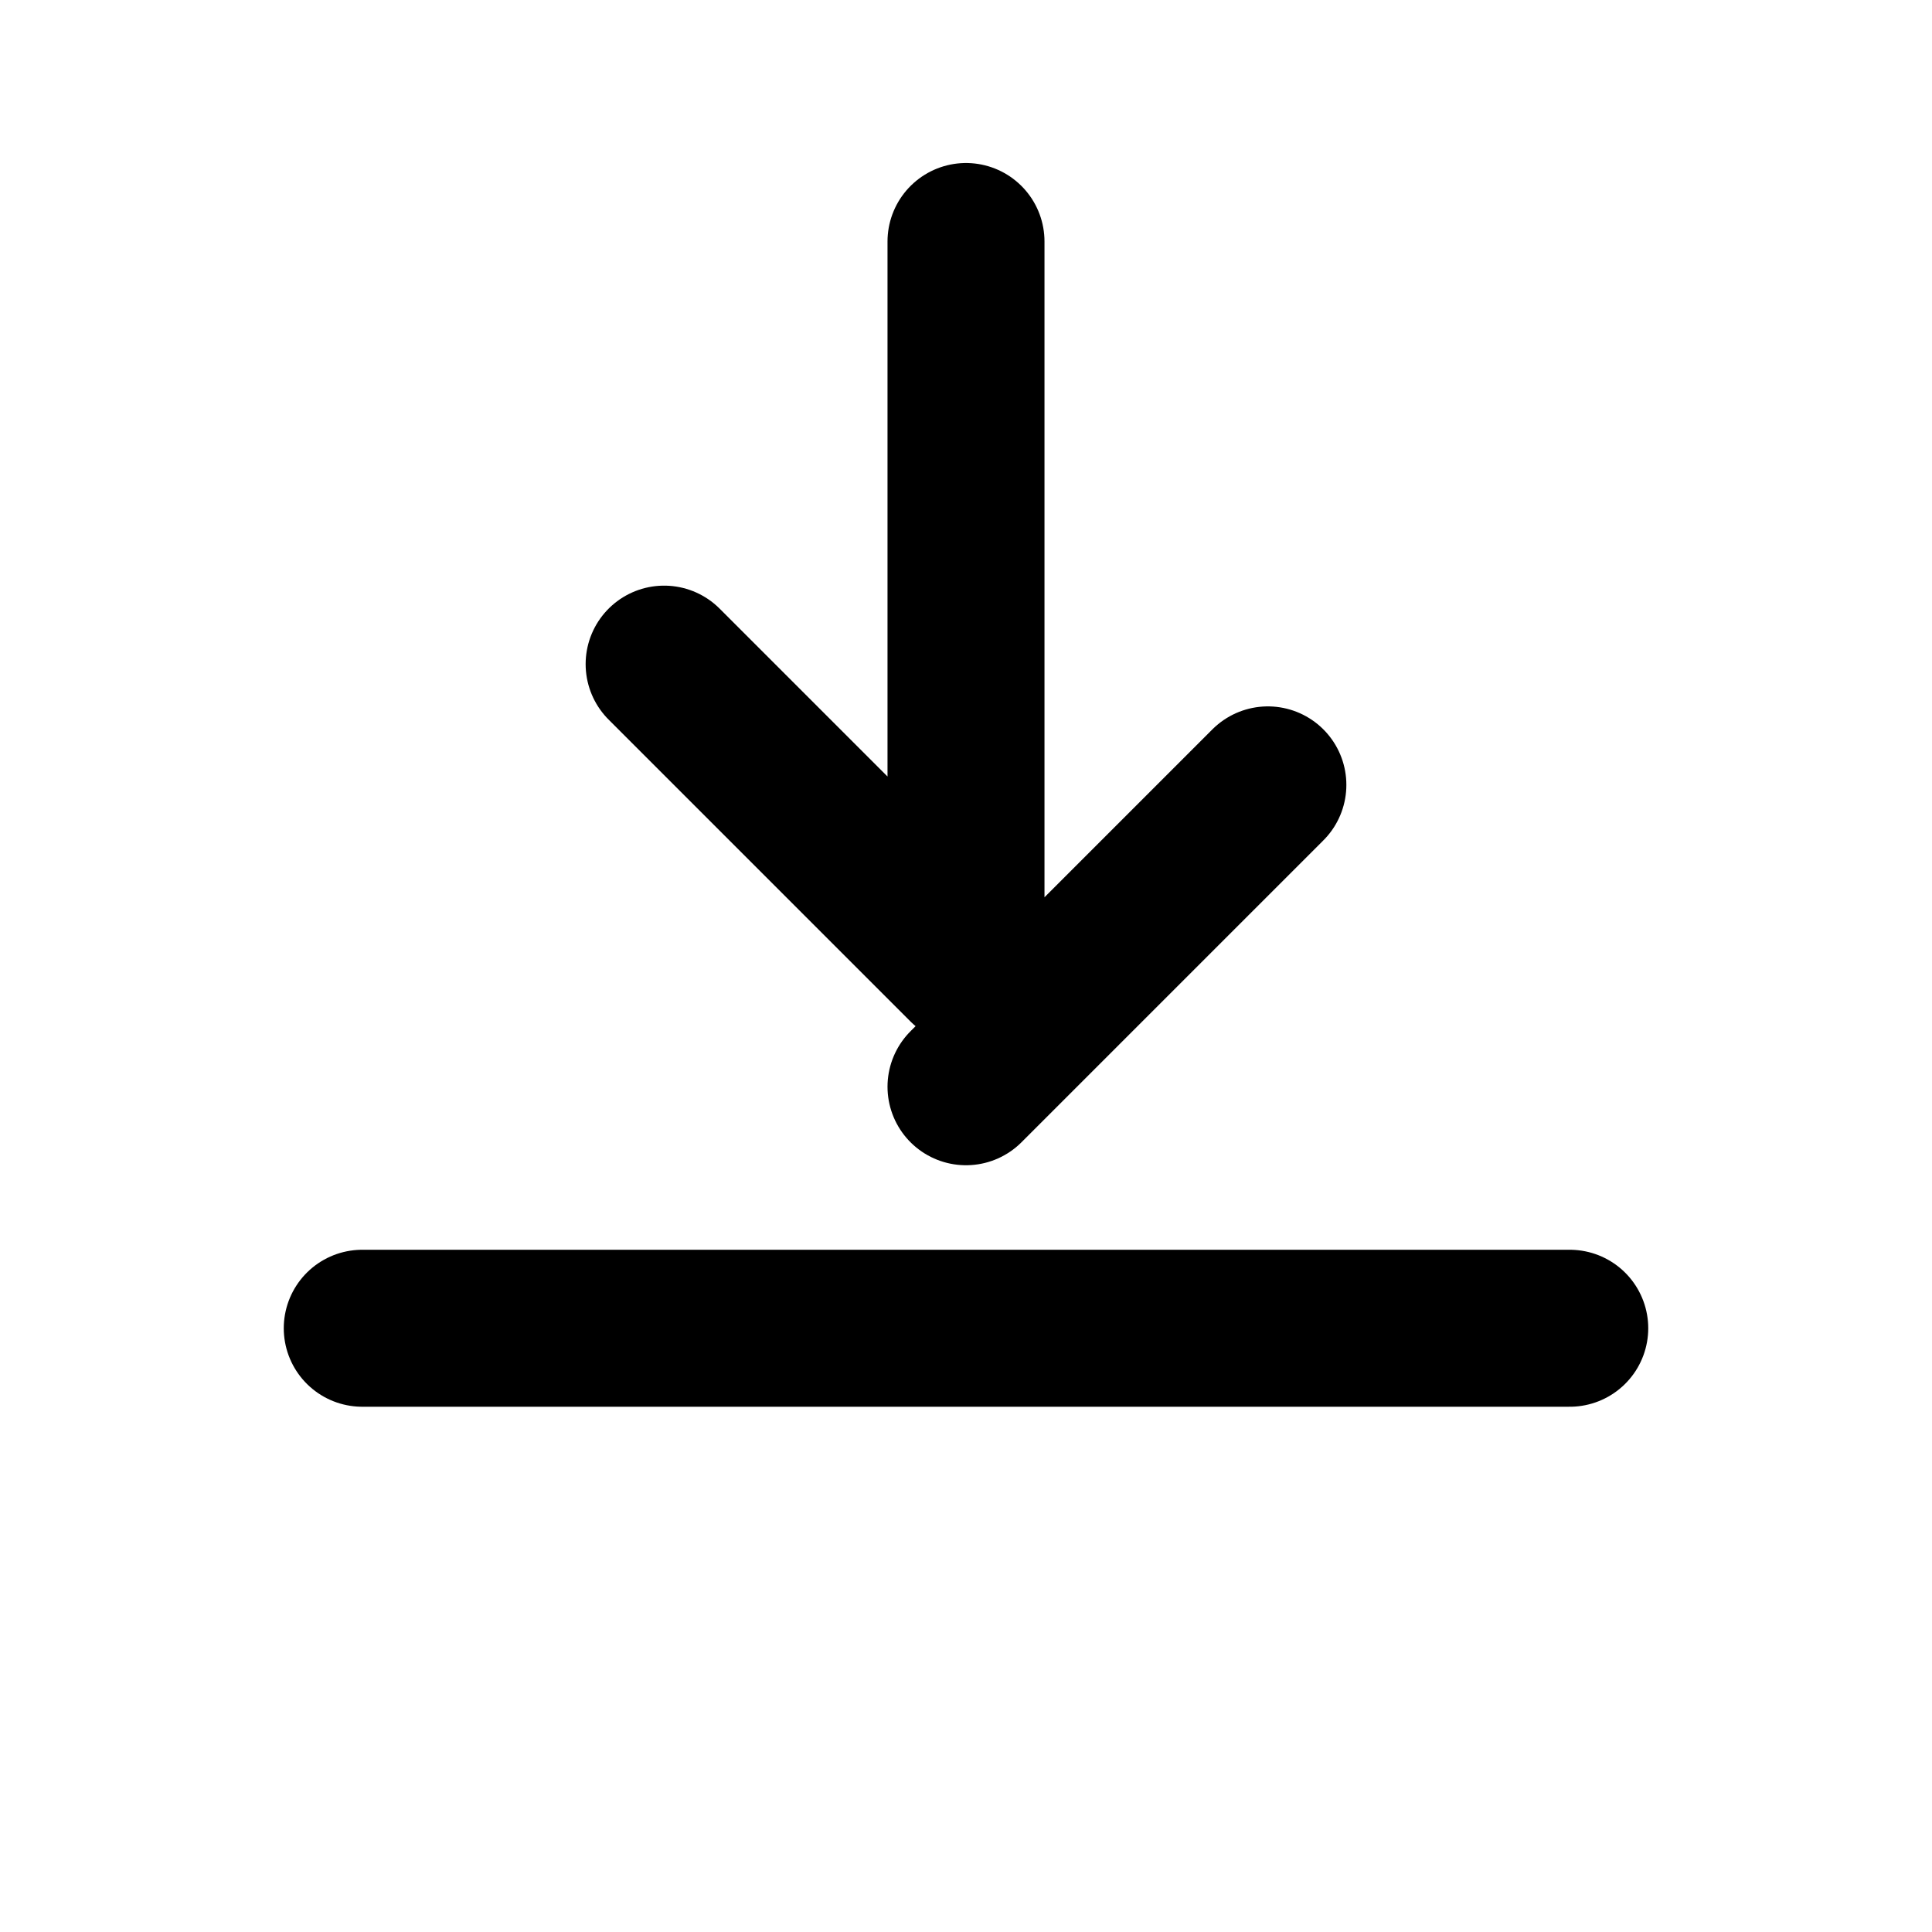
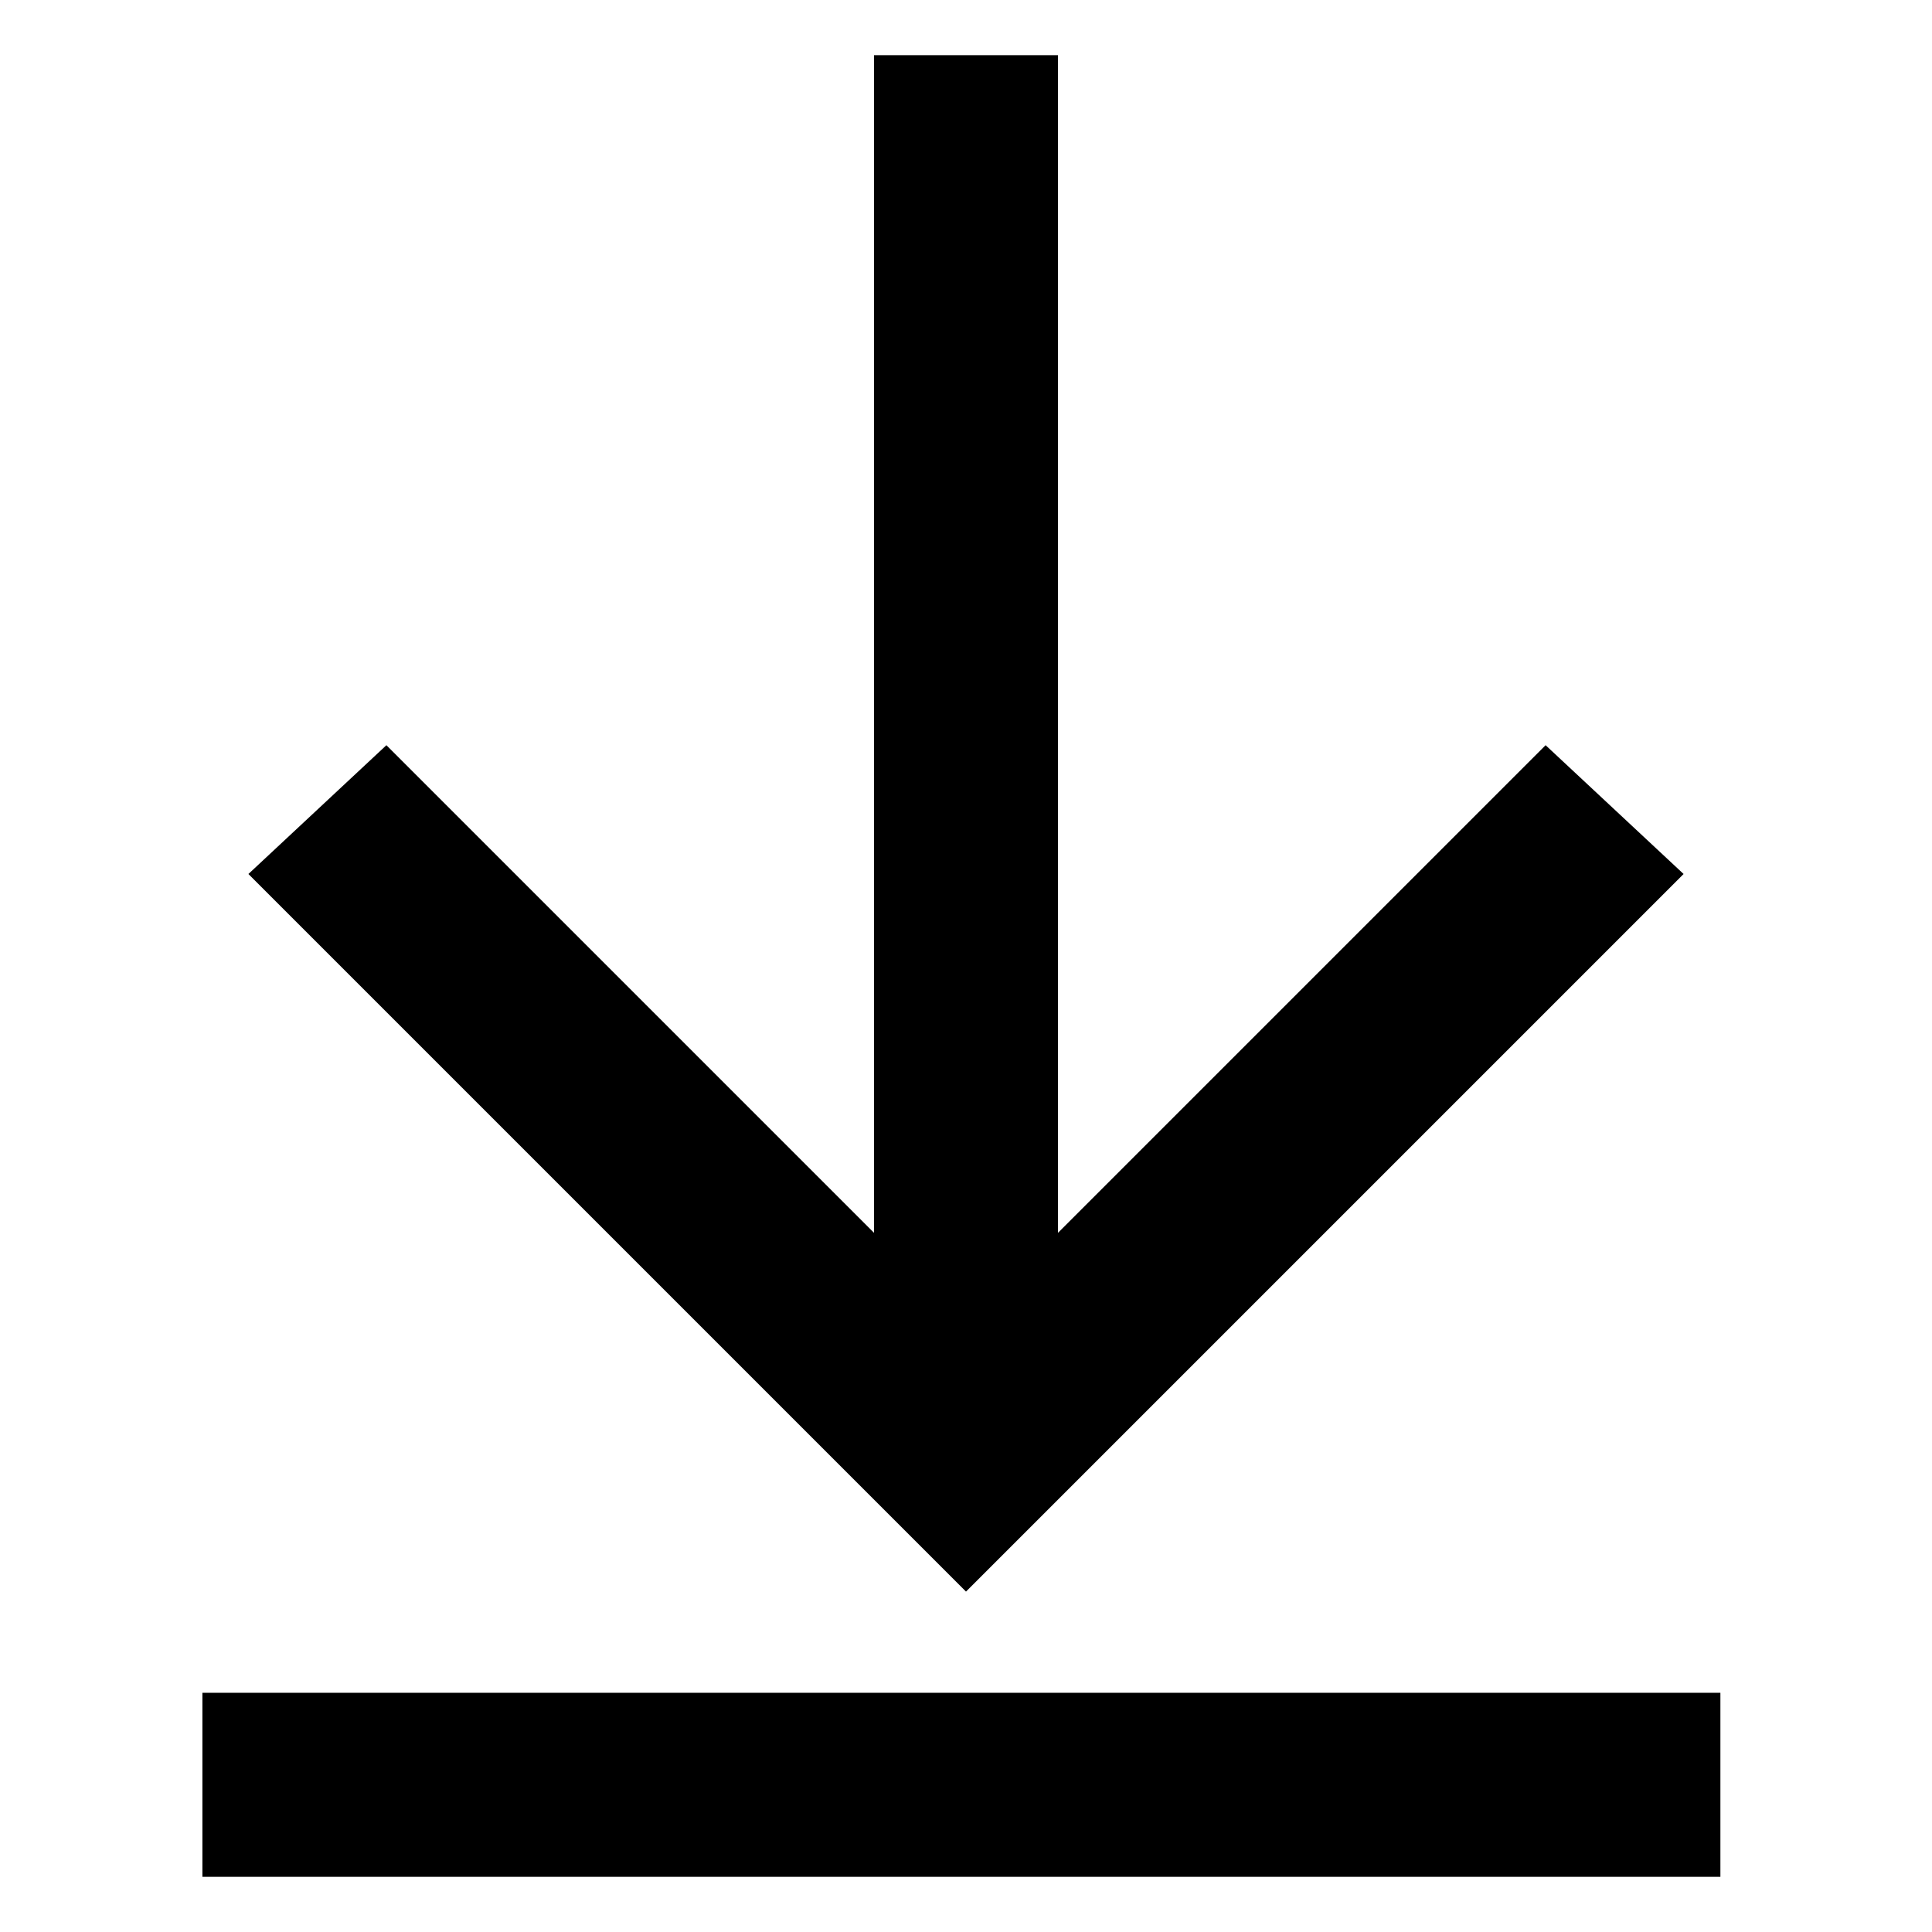
- <svg xmlns="http://www.w3.org/2000/svg" viewBox="0 0 16 16" fill="none">
-   <path d="M8 2v6m0 0l-2.5-2.5M8 9l2.5-2.5" stroke="currentColor" stroke-width="1.3" stroke-linecap="round" stroke-linejoin="round" />
-   <path d="M3 11h10" stroke="currentColor" stroke-width="1.3" stroke-linecap="round" />
+ <svg xmlns="http://www.w3.org/2000/svg" viewBox="0 0 1024 1024" fill="none">
+   <path d="M892.343 463.238l-73.143-68.267-258.438 258.438V29.257h-97.524v624.152L204.8 394.971 131.657 463.238l380.343 380.343zM107.276 897.219h804.571v97.524H107.276z" fill="currentColor" />
</svg>
